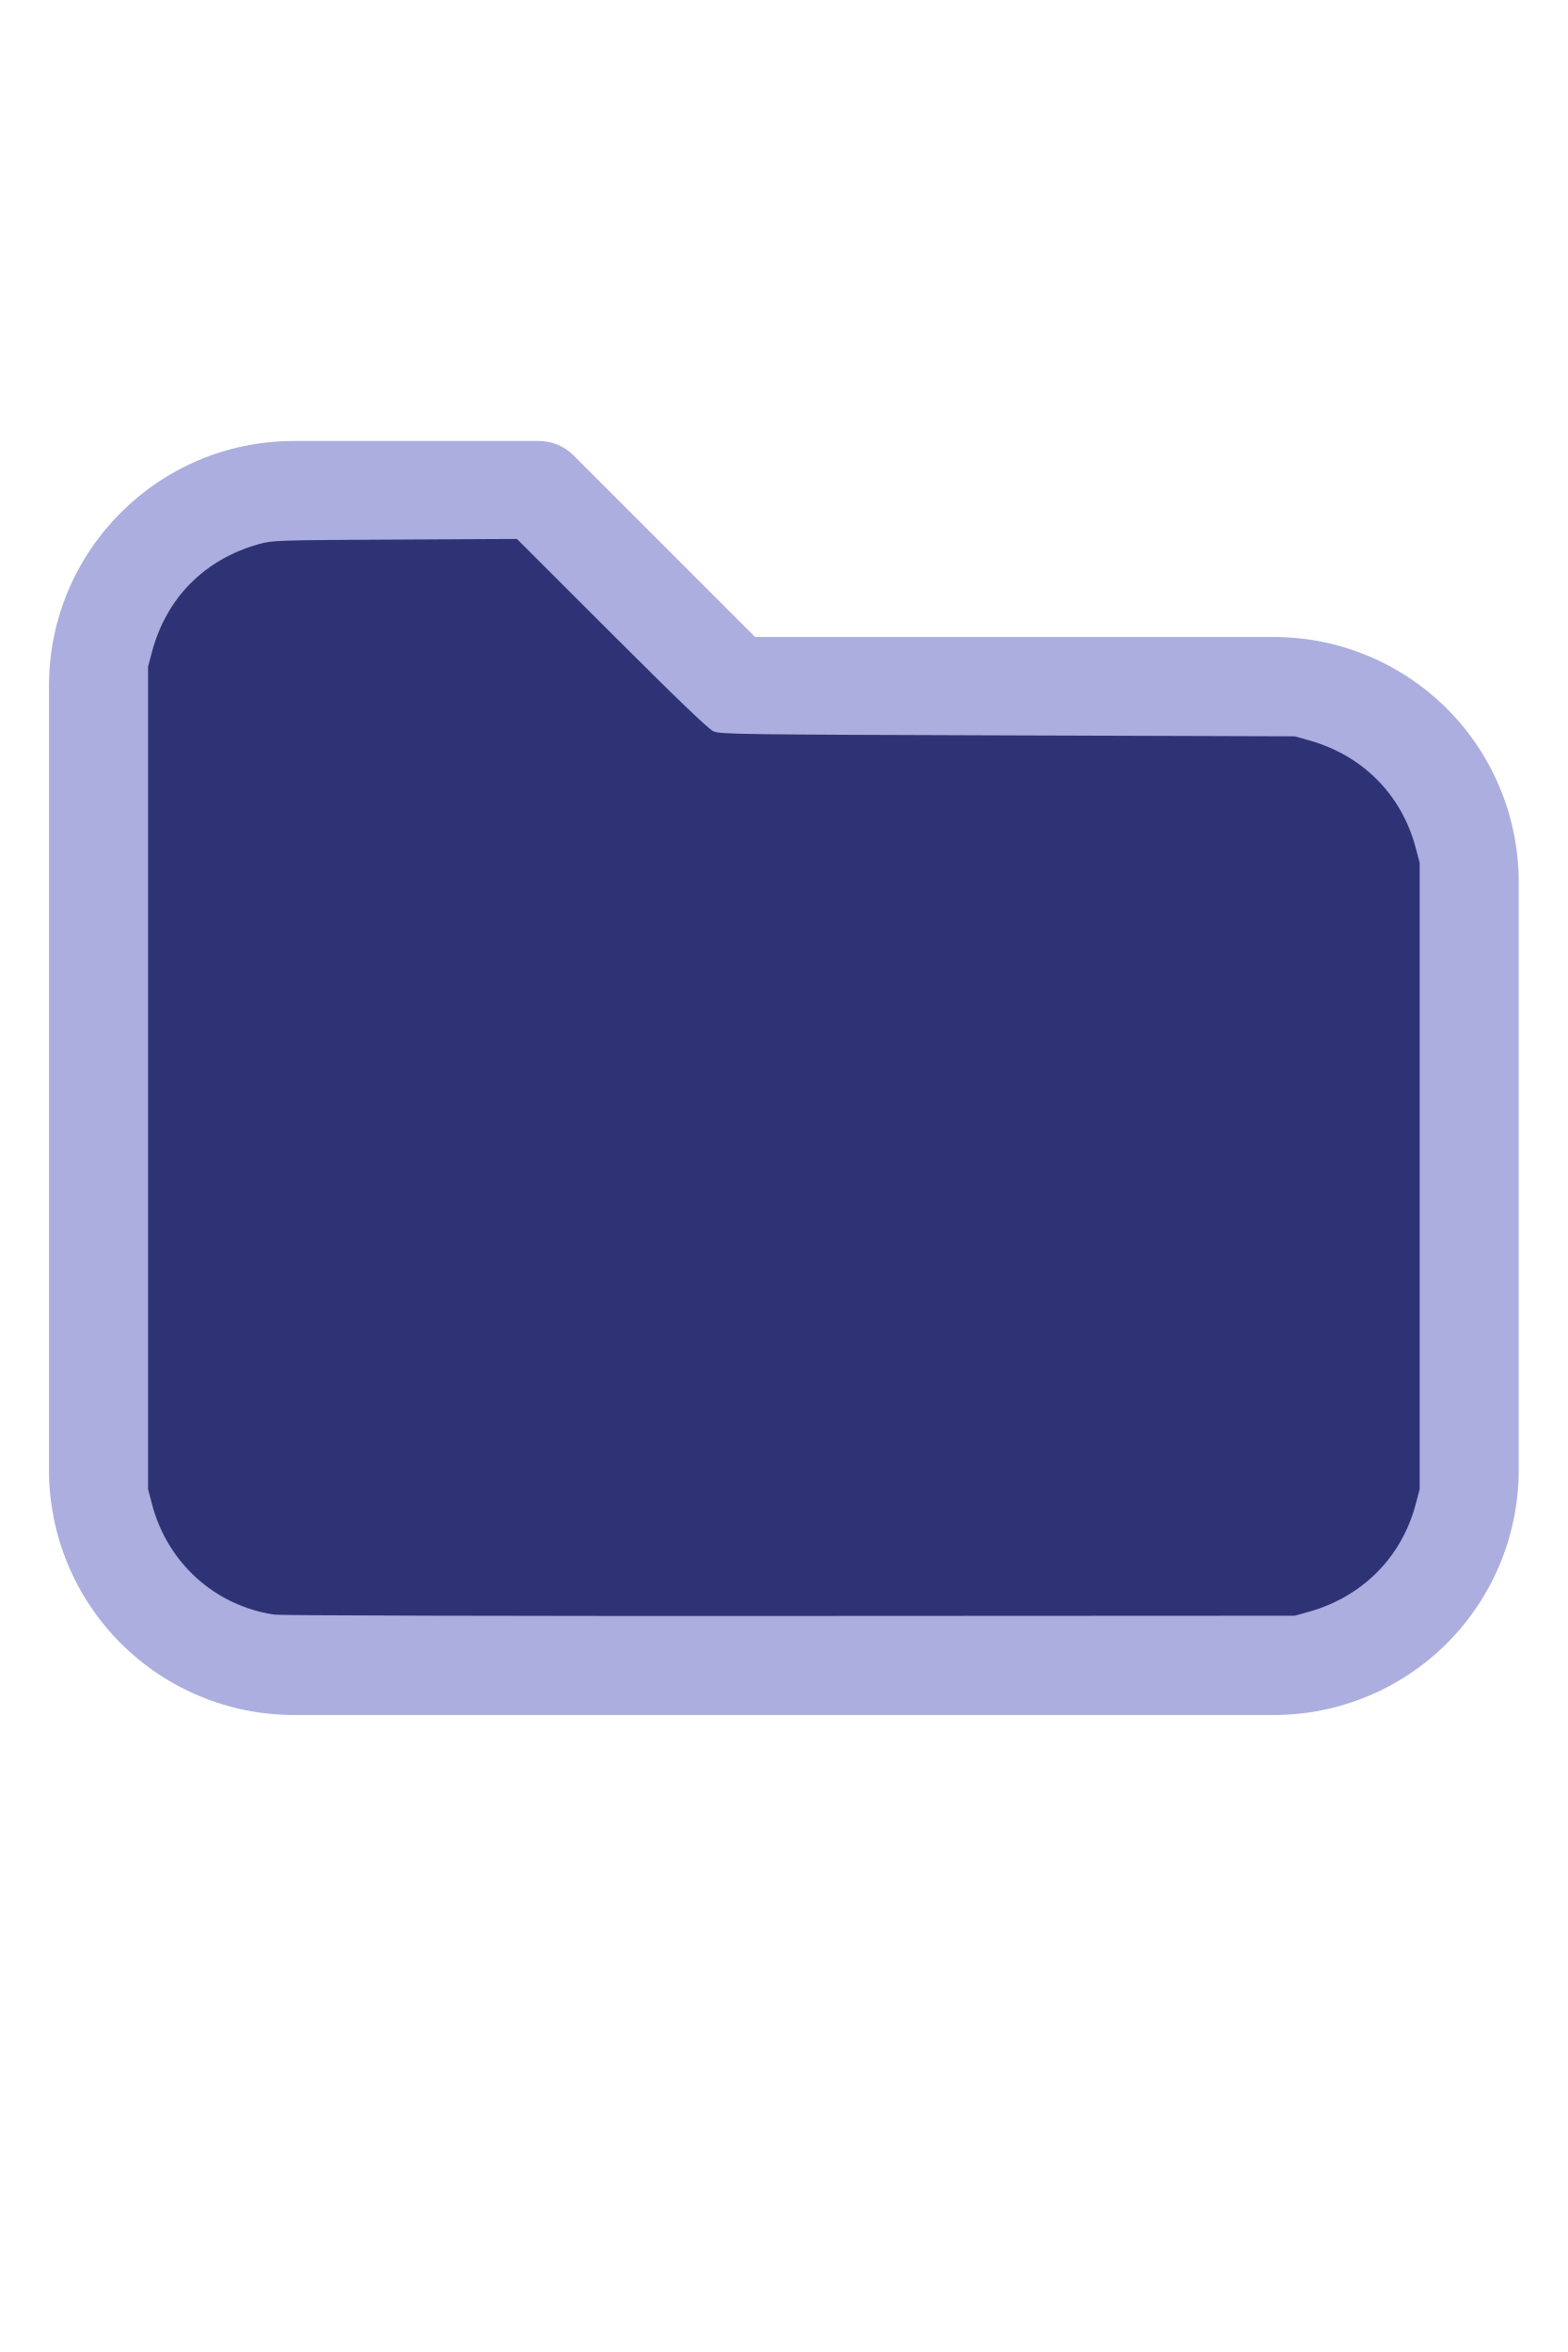
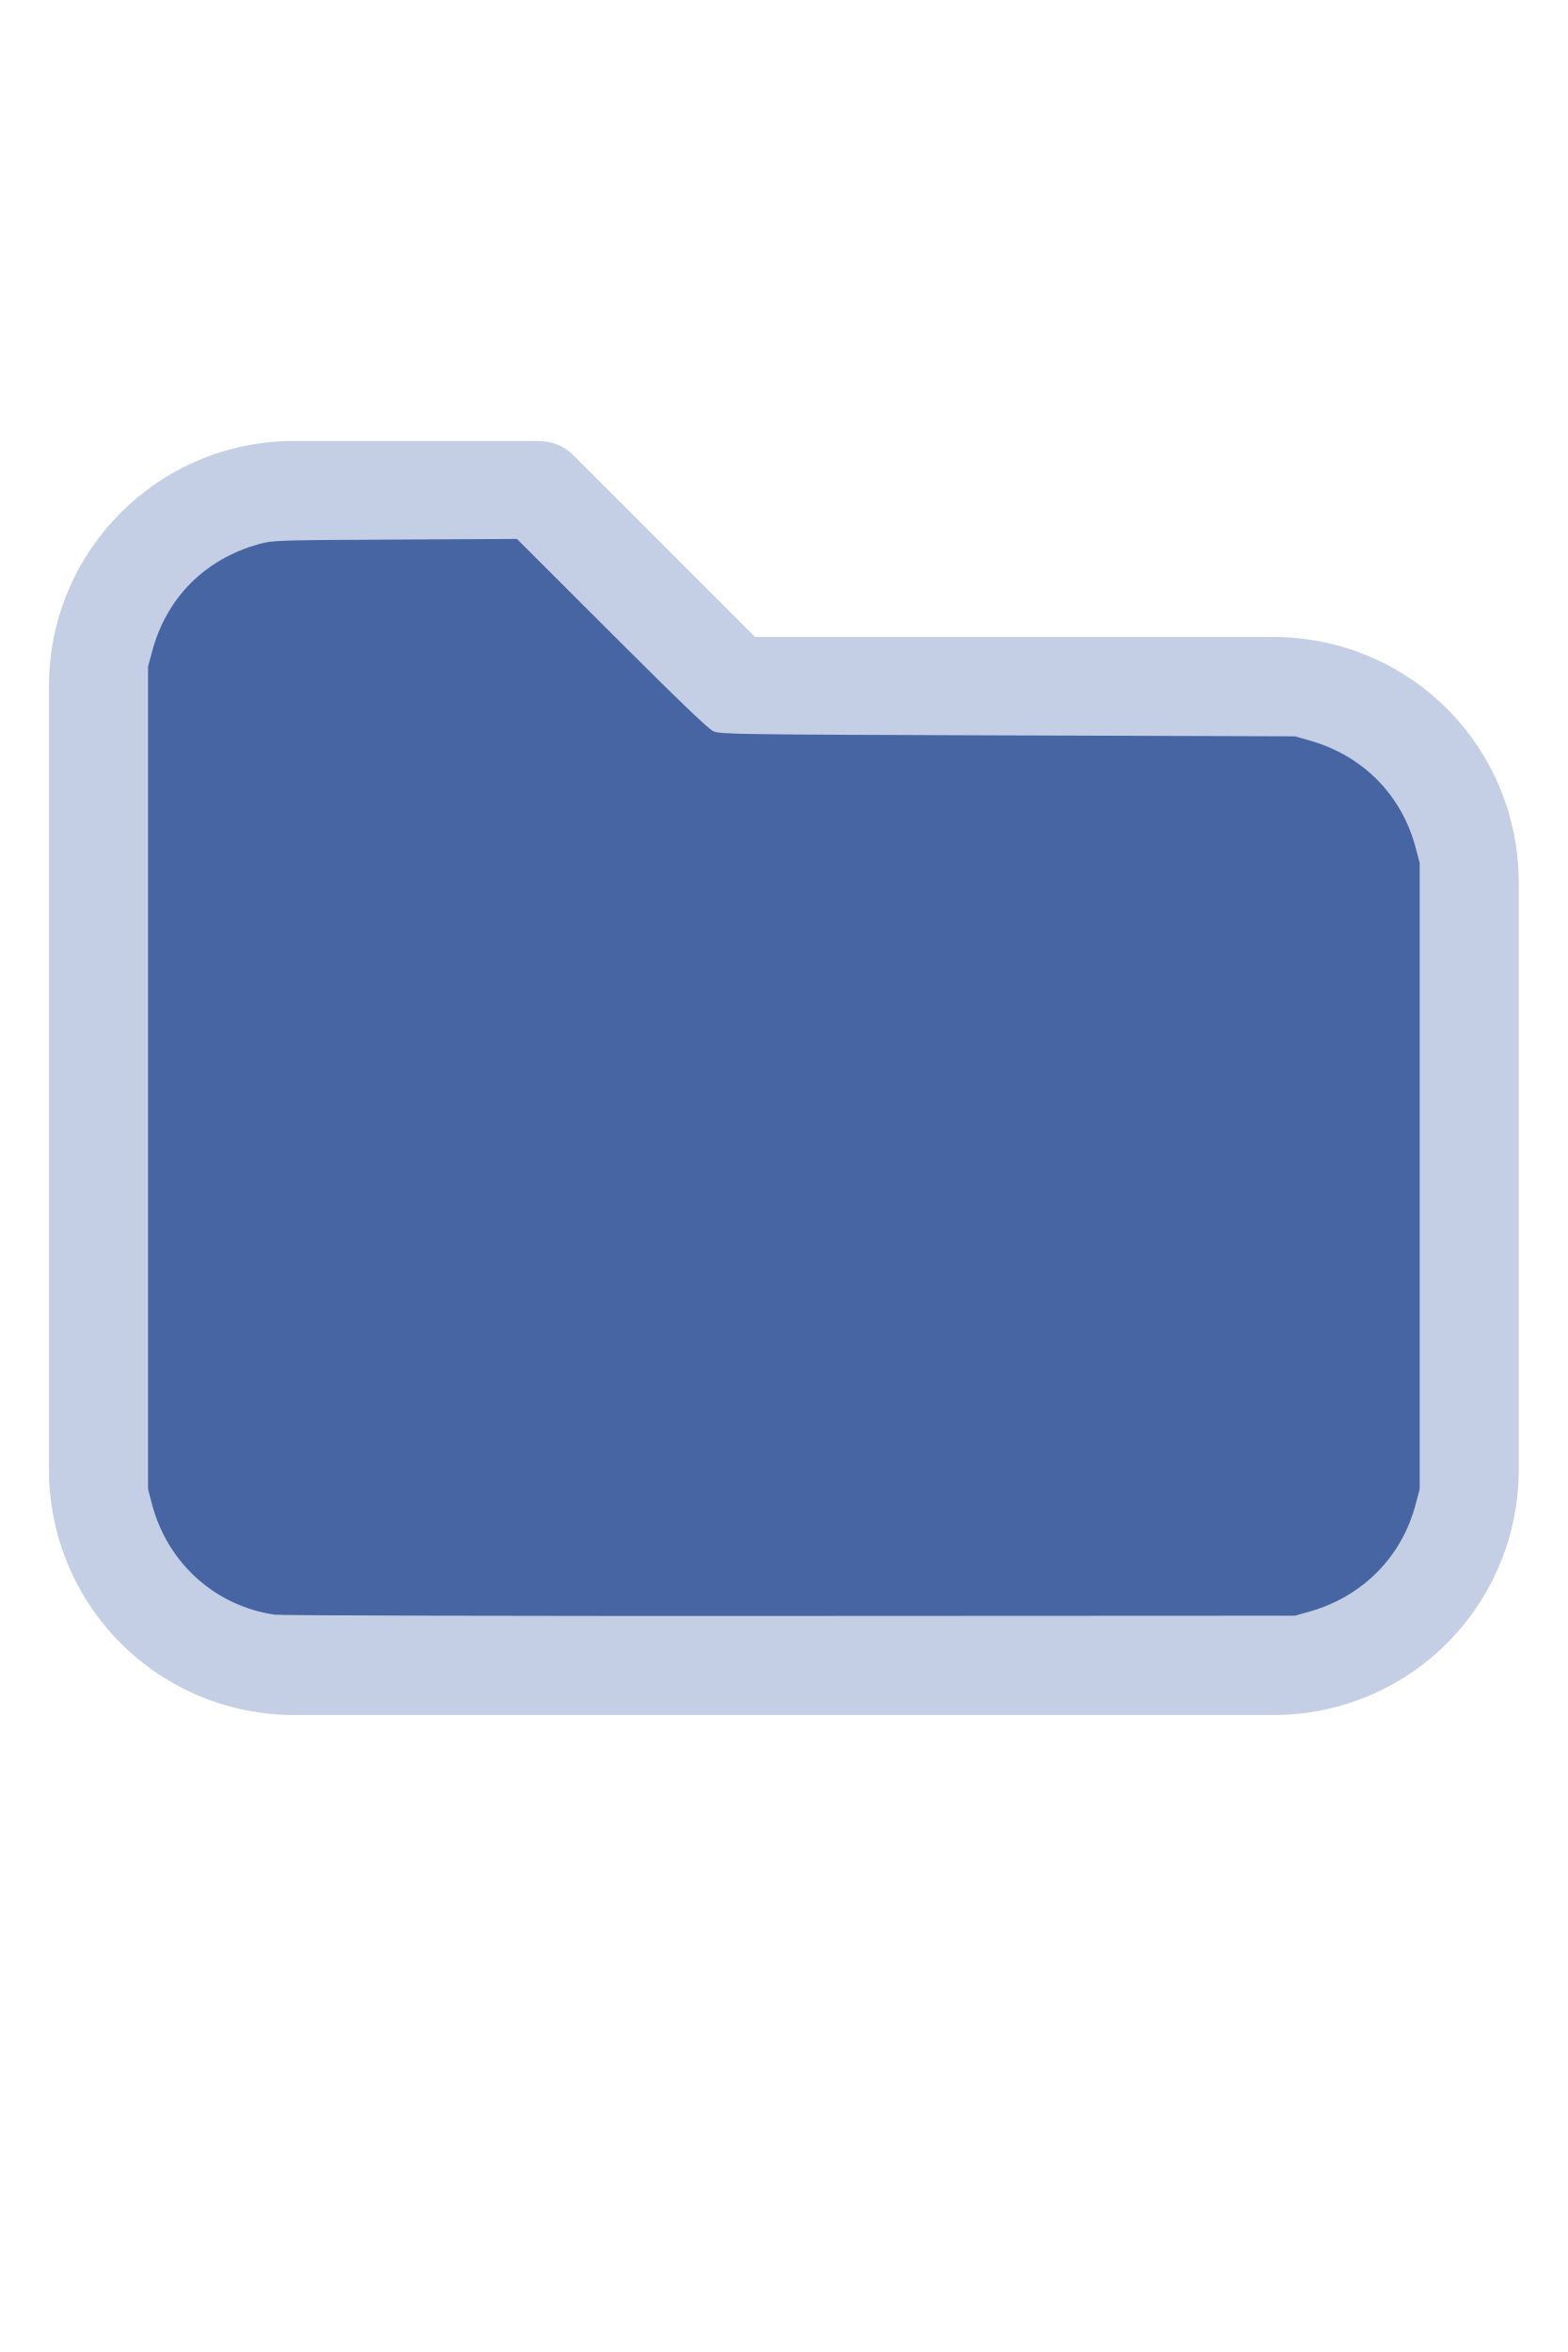
<svg xmlns="http://www.w3.org/2000/svg" version="1.1" width="16" height="24" viewBox="0 0 32 32" xml:space="preserve">
-   <g style="fill:#ABAEDE;">
+   <g style="fill:#C4CFE5;">
    <path d="M1,5.998l-0,16.002c-0,1.326 0.527,2.598 1.464,3.536c0.938,0.937 2.21,1.464 3.536,1.464c5.322,0 14.678,-0 20,0c1.326,0 2.598,-0.527 3.536,-1.464c0.937,-0.938 1.464,-2.21 1.464,-3.536c0,-3.486 0,-8.514 0,-12c0,-1.326 -0.527,-2.598 -1.464,-3.536c-0.938,-0.937 -2.21,-1.464 -3.536,-1.464c-0,0 -10.586,0 -10.586,0c0,-0 -3.707,-3.707 -3.707,-3.707c-0.187,-0.188 -0.442,-0.293 -0.707,-0.293l-5.002,0c-2.76,0 -4.998,2.238 -4.998,4.998Zm2,-0l-0,16.002c-0,0.796 0.316,1.559 0.879,2.121c0.562,0.563 1.325,0.879 2.121,0.879l20,0c0.796,0 1.559,-0.316 2.121,-0.879c0.563,-0.562 0.879,-1.325 0.879,-2.121c0,-3.486 0,-8.514 0,-12c0,-0.796 -0.316,-1.559 -0.879,-2.121c-0.562,-0.563 -1.325,-0.879 -2.121,-0.879c-7.738,0 -11,0 -11,0c-0.265,0 -0.52,-0.105 -0.707,-0.293c-0,0 -3.707,-3.707 -3.707,-3.707c-0,0 -4.588,0 -4.588,0c-1.656,0 -2.998,1.342 -2.998,2.998Z" />
  </g>
-   <g style="fill:#2E3375;stroke-width:0;">
+   <g style="fill:#4665A2;stroke-width:0;">
    <path d="M 5.606,24.952 C 4.392,24.775 3.42,23.9 3.103,22.699 L 3.022,22.389 V 13.998 5.606 L 3.104,5.298 C 3.396,4.203 4.18,3.412 5.279,3.106 5.565,3.026 5.615,3.024 8.061,3.012 l 2.491,-0.013 1.932,1.93 c 1.344,1.343 1.976,1.95 2.078,1.995 0.137,0.062 0.474,0.066 6.007,0.084 l 5.861,0.019 0.291,0.082 c 1.095,0.308 1.89,1.109 2.176,2.193 l 0.082,0.309 V 16 22.389 l -0.082,0.309 c -0.284,1.079 -1.086,1.888 -2.176,2.194 l -0.291,0.082 -10.303,0.005 c -5.7,0.003 -10.4,-0.009 -10.521,-0.027 z" />
  </g>
</svg>
